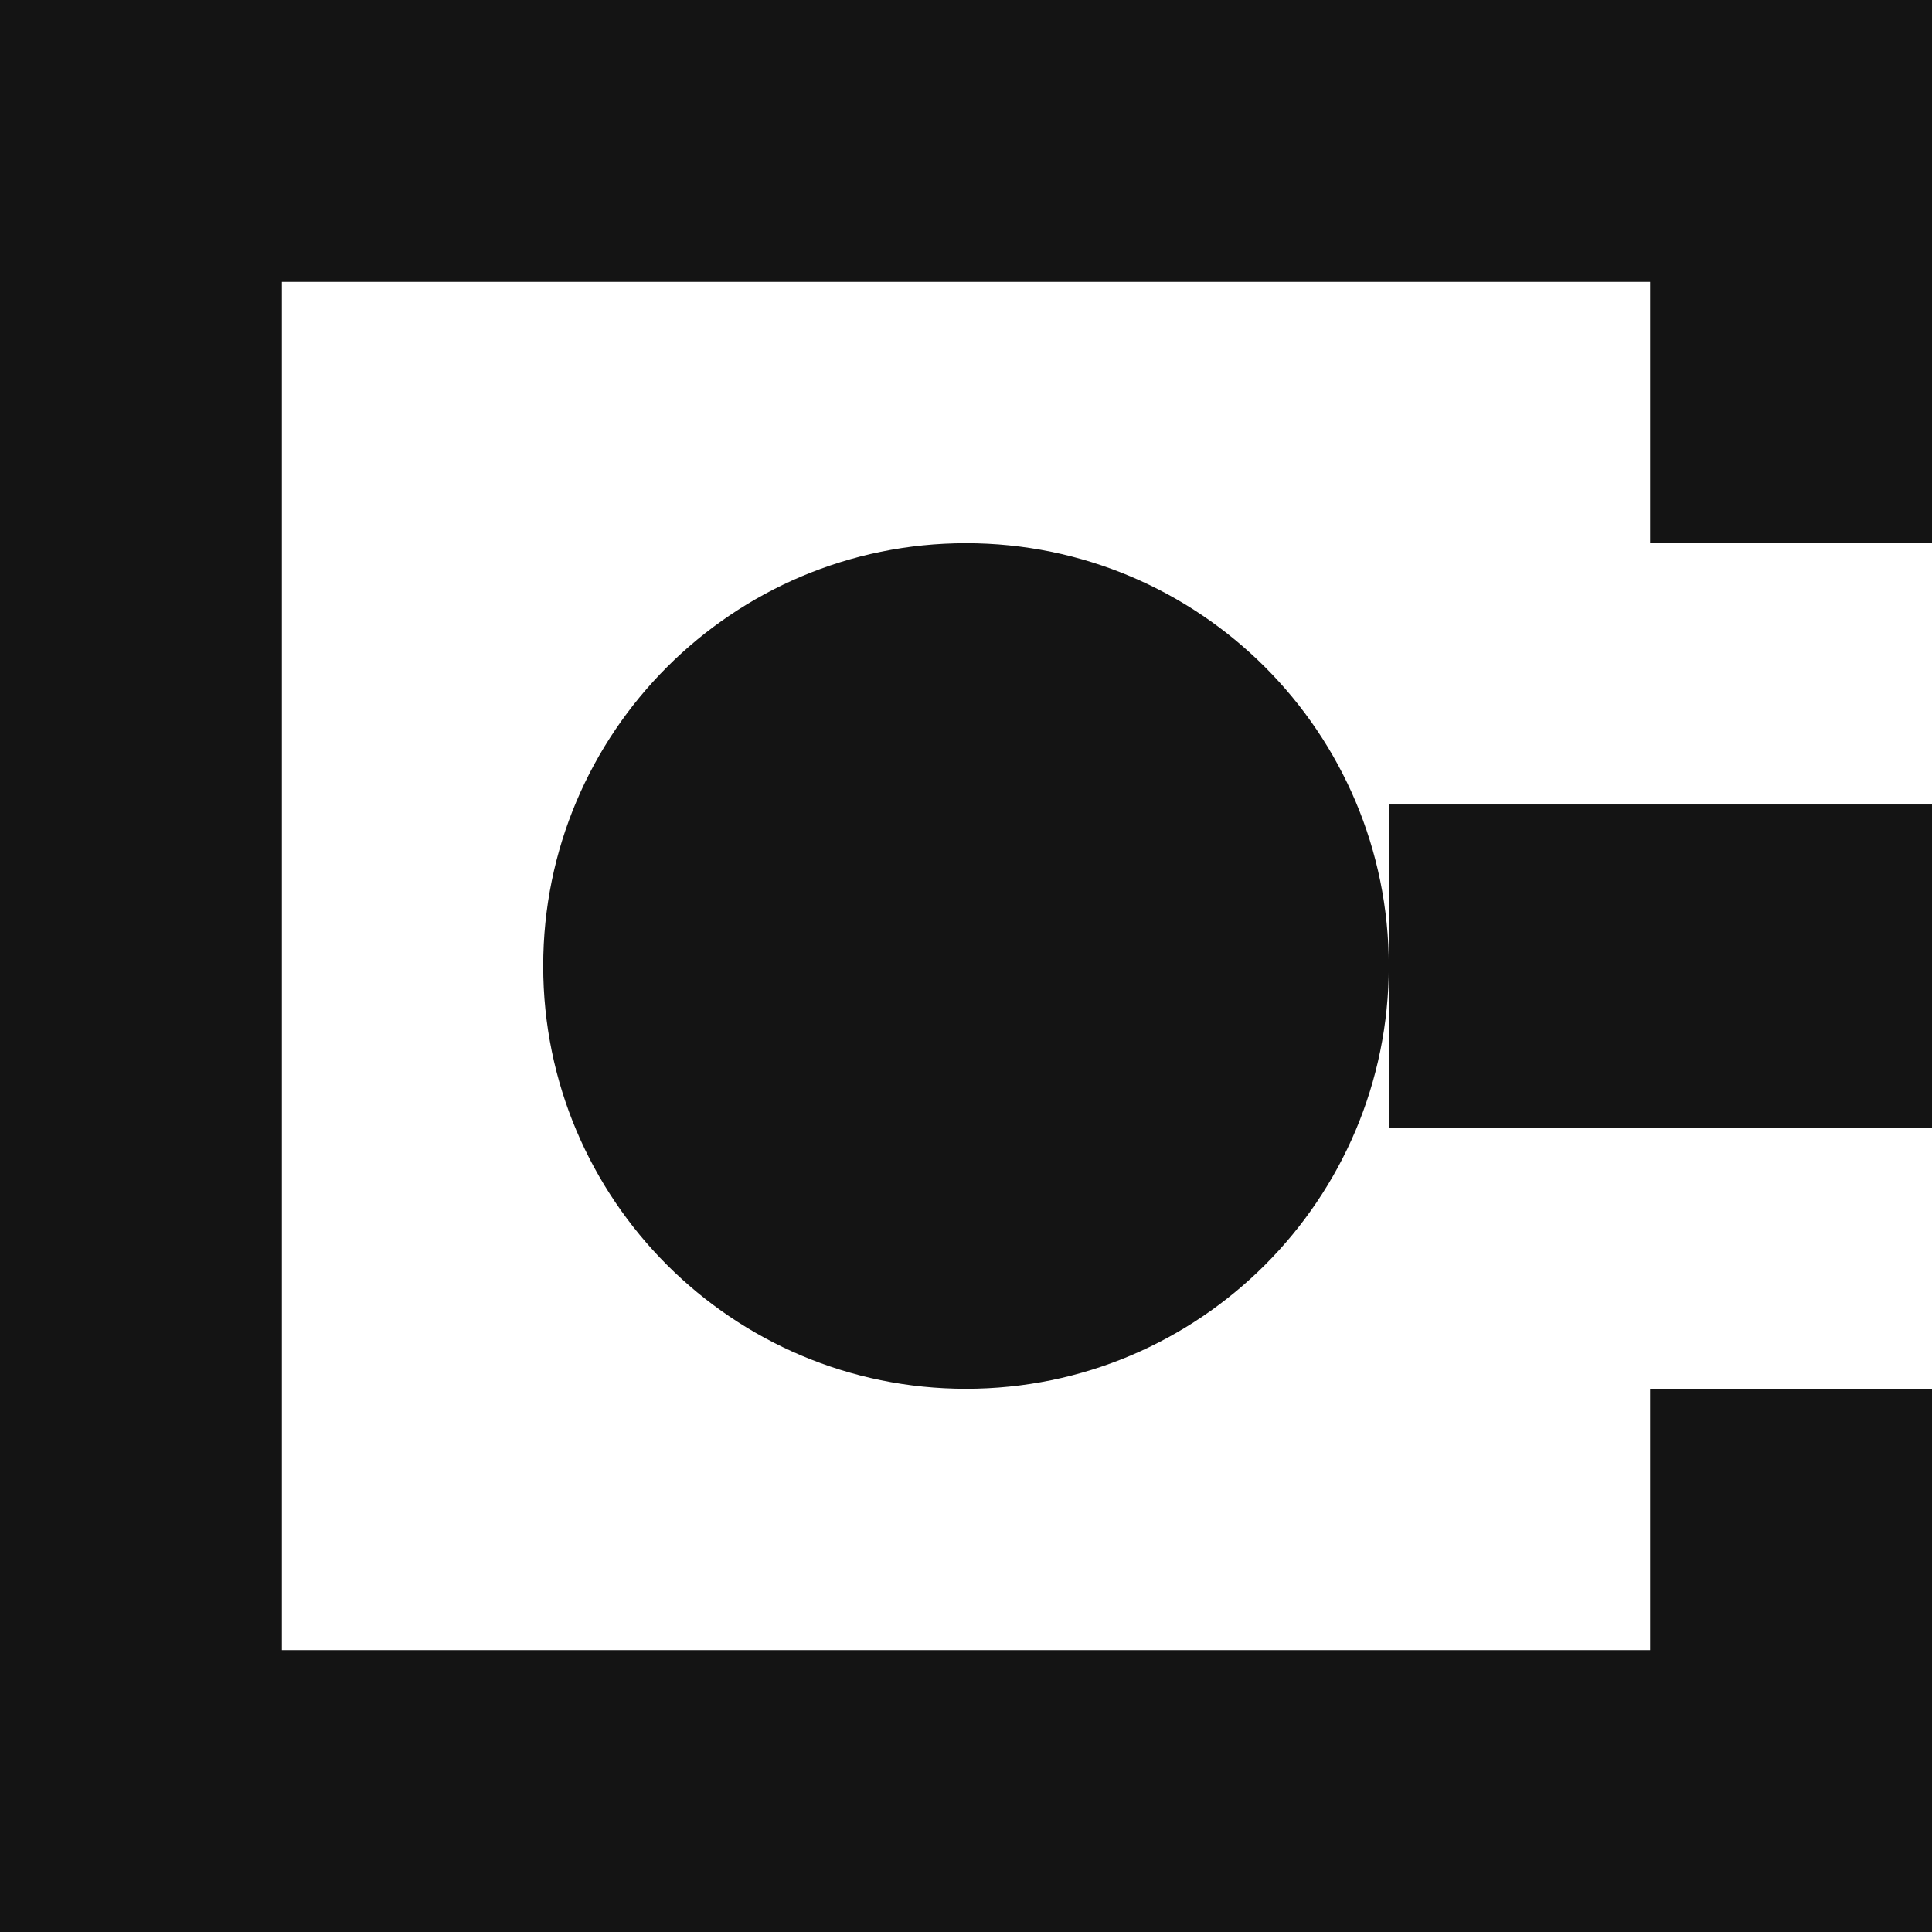
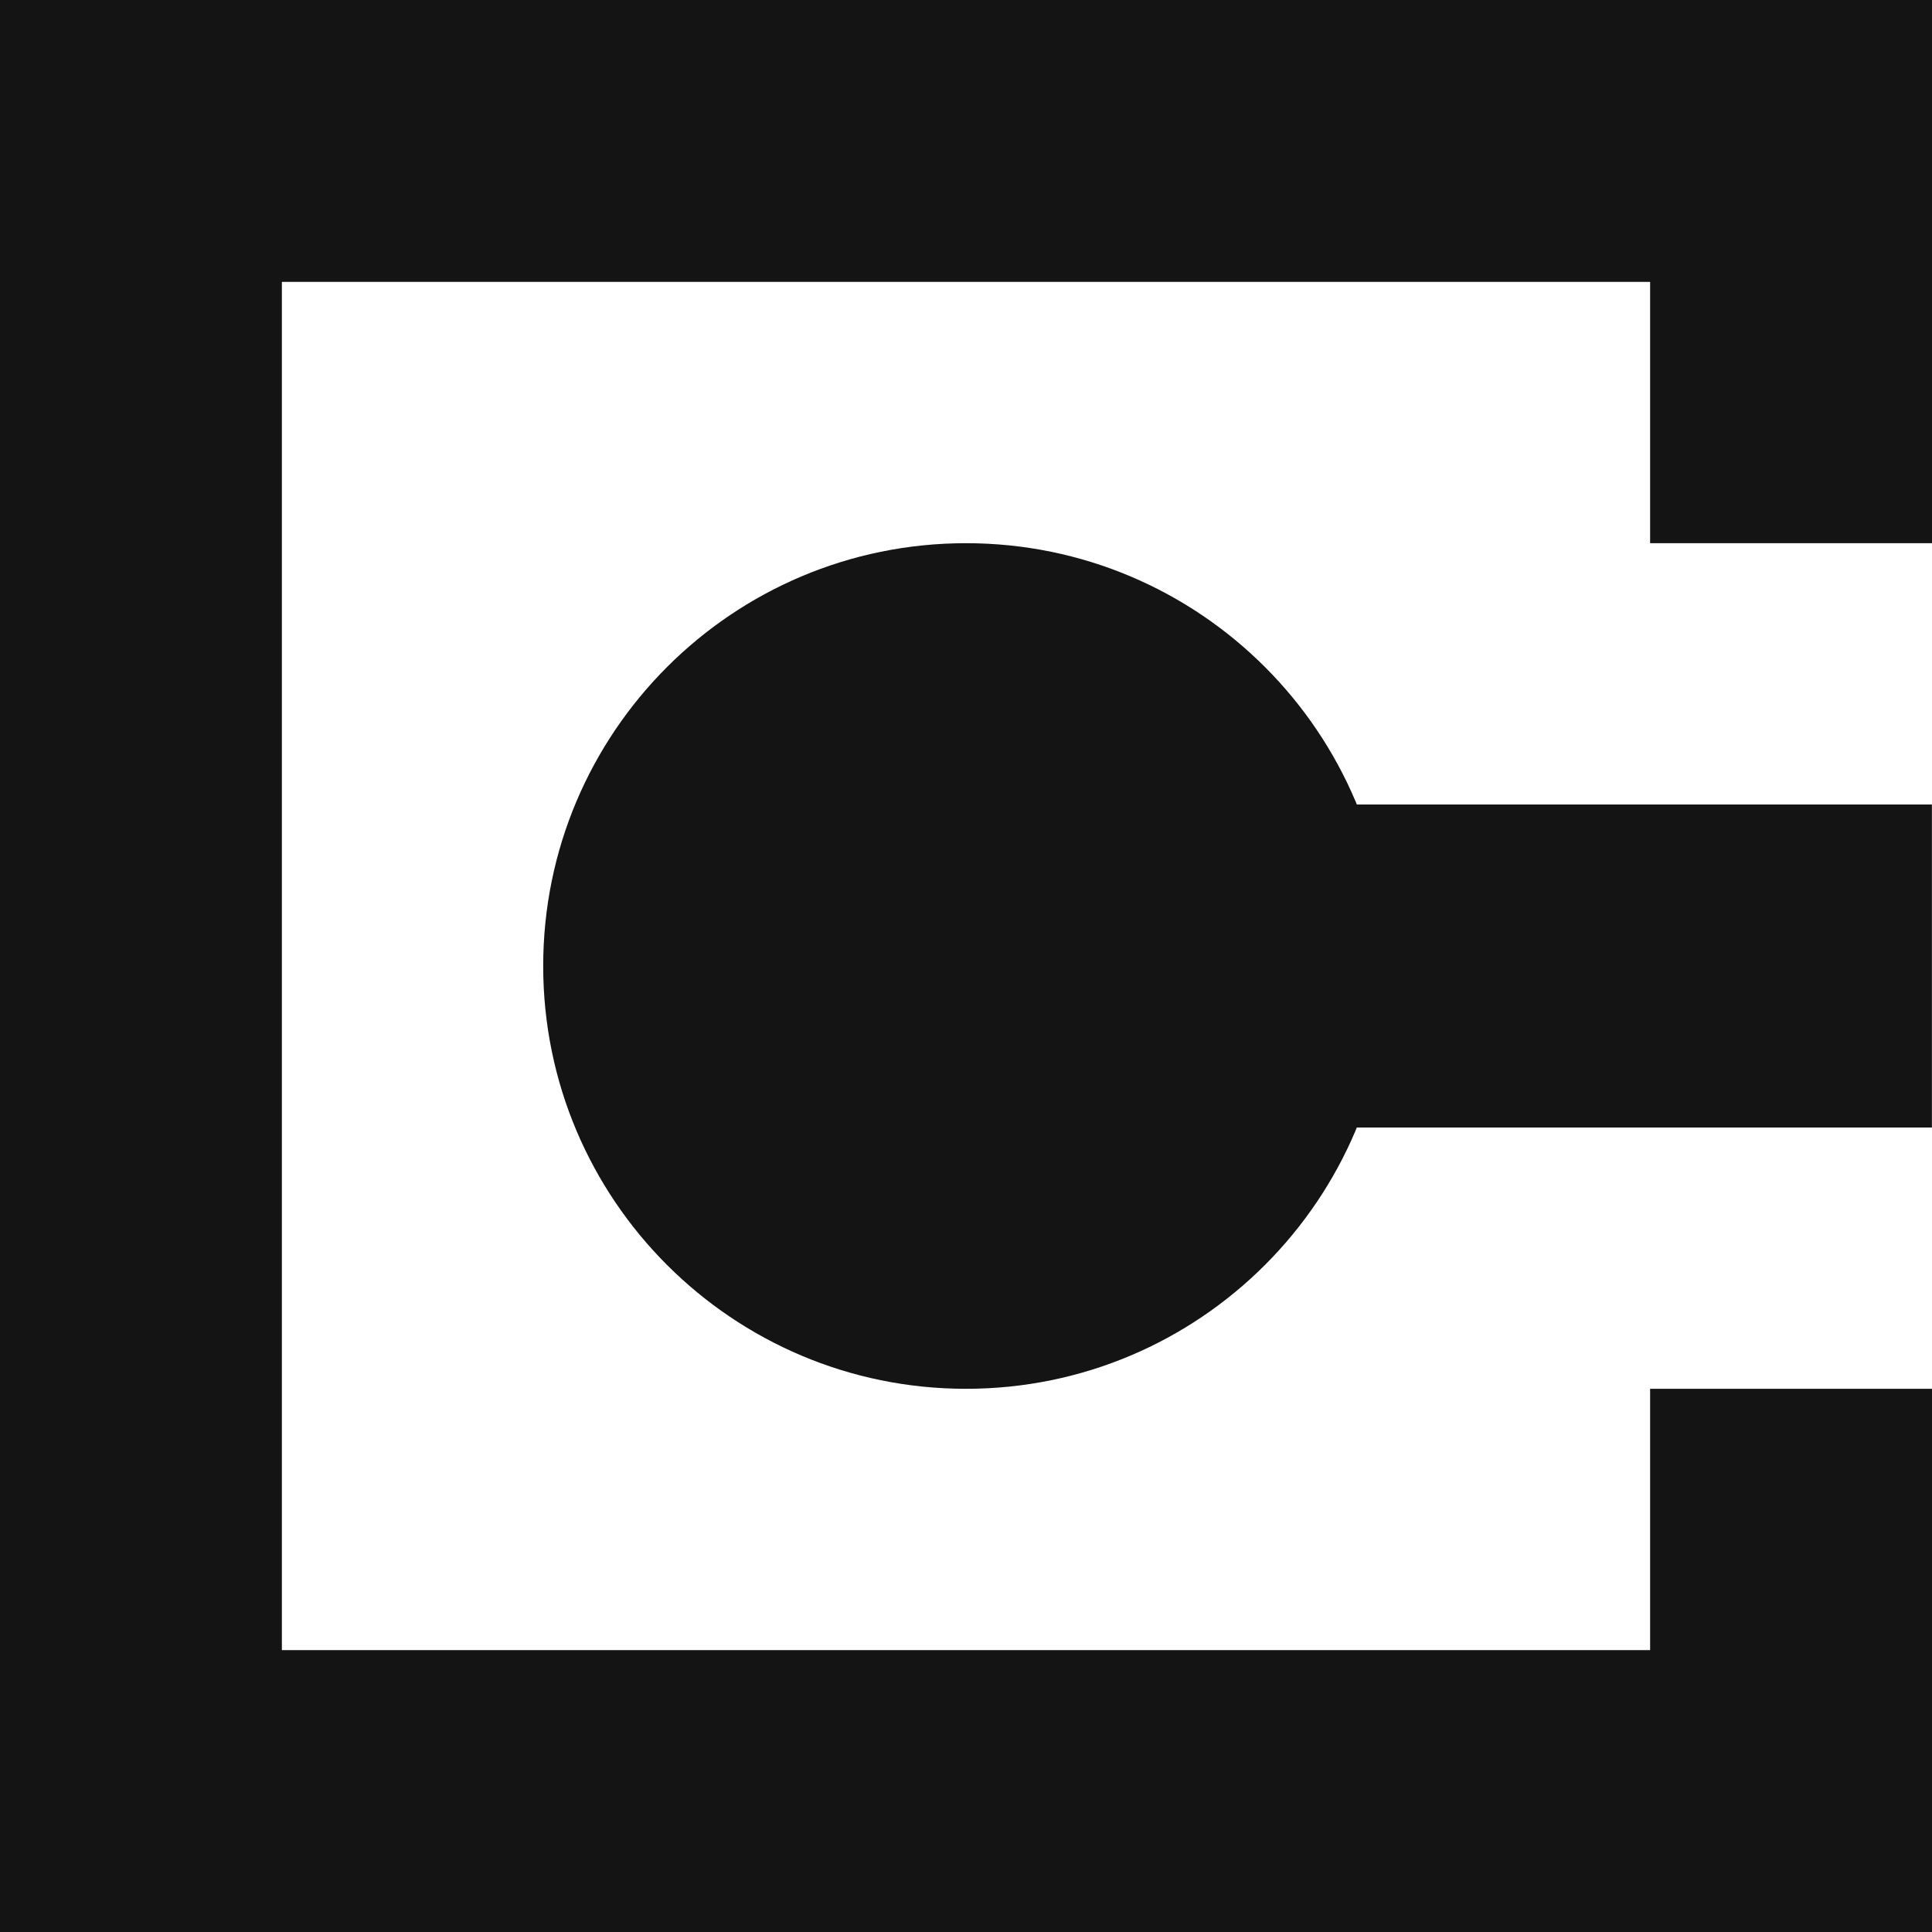
<svg xmlns="http://www.w3.org/2000/svg" viewBox="0 0 700 700" width="700" height="700">
  <g id="logo" fill="#141414" fill-rule="evenodd" stroke="none">
    <path id="parete-a-C" d="M0,0 L700,0 L700,196.81 L597.87,196.81 L597.87,102.13 L102.13,102.13 L102.13,597.87 L597.87,597.87 L597.87,503.19 L700,503.19 L700,700 L0,700 Z" />
    <circle id="cerchio-centrale" cx="350" cy="350" r="153.19" />
-     <rect id="asta-di-connessione" x="503.19" y="291.49" width="196.81" height="117.03" />
+     <rect id="asta-di-connessione" x="490.532" y="291.49" width="209.435" height="117.03" />
  </g>
</svg>
